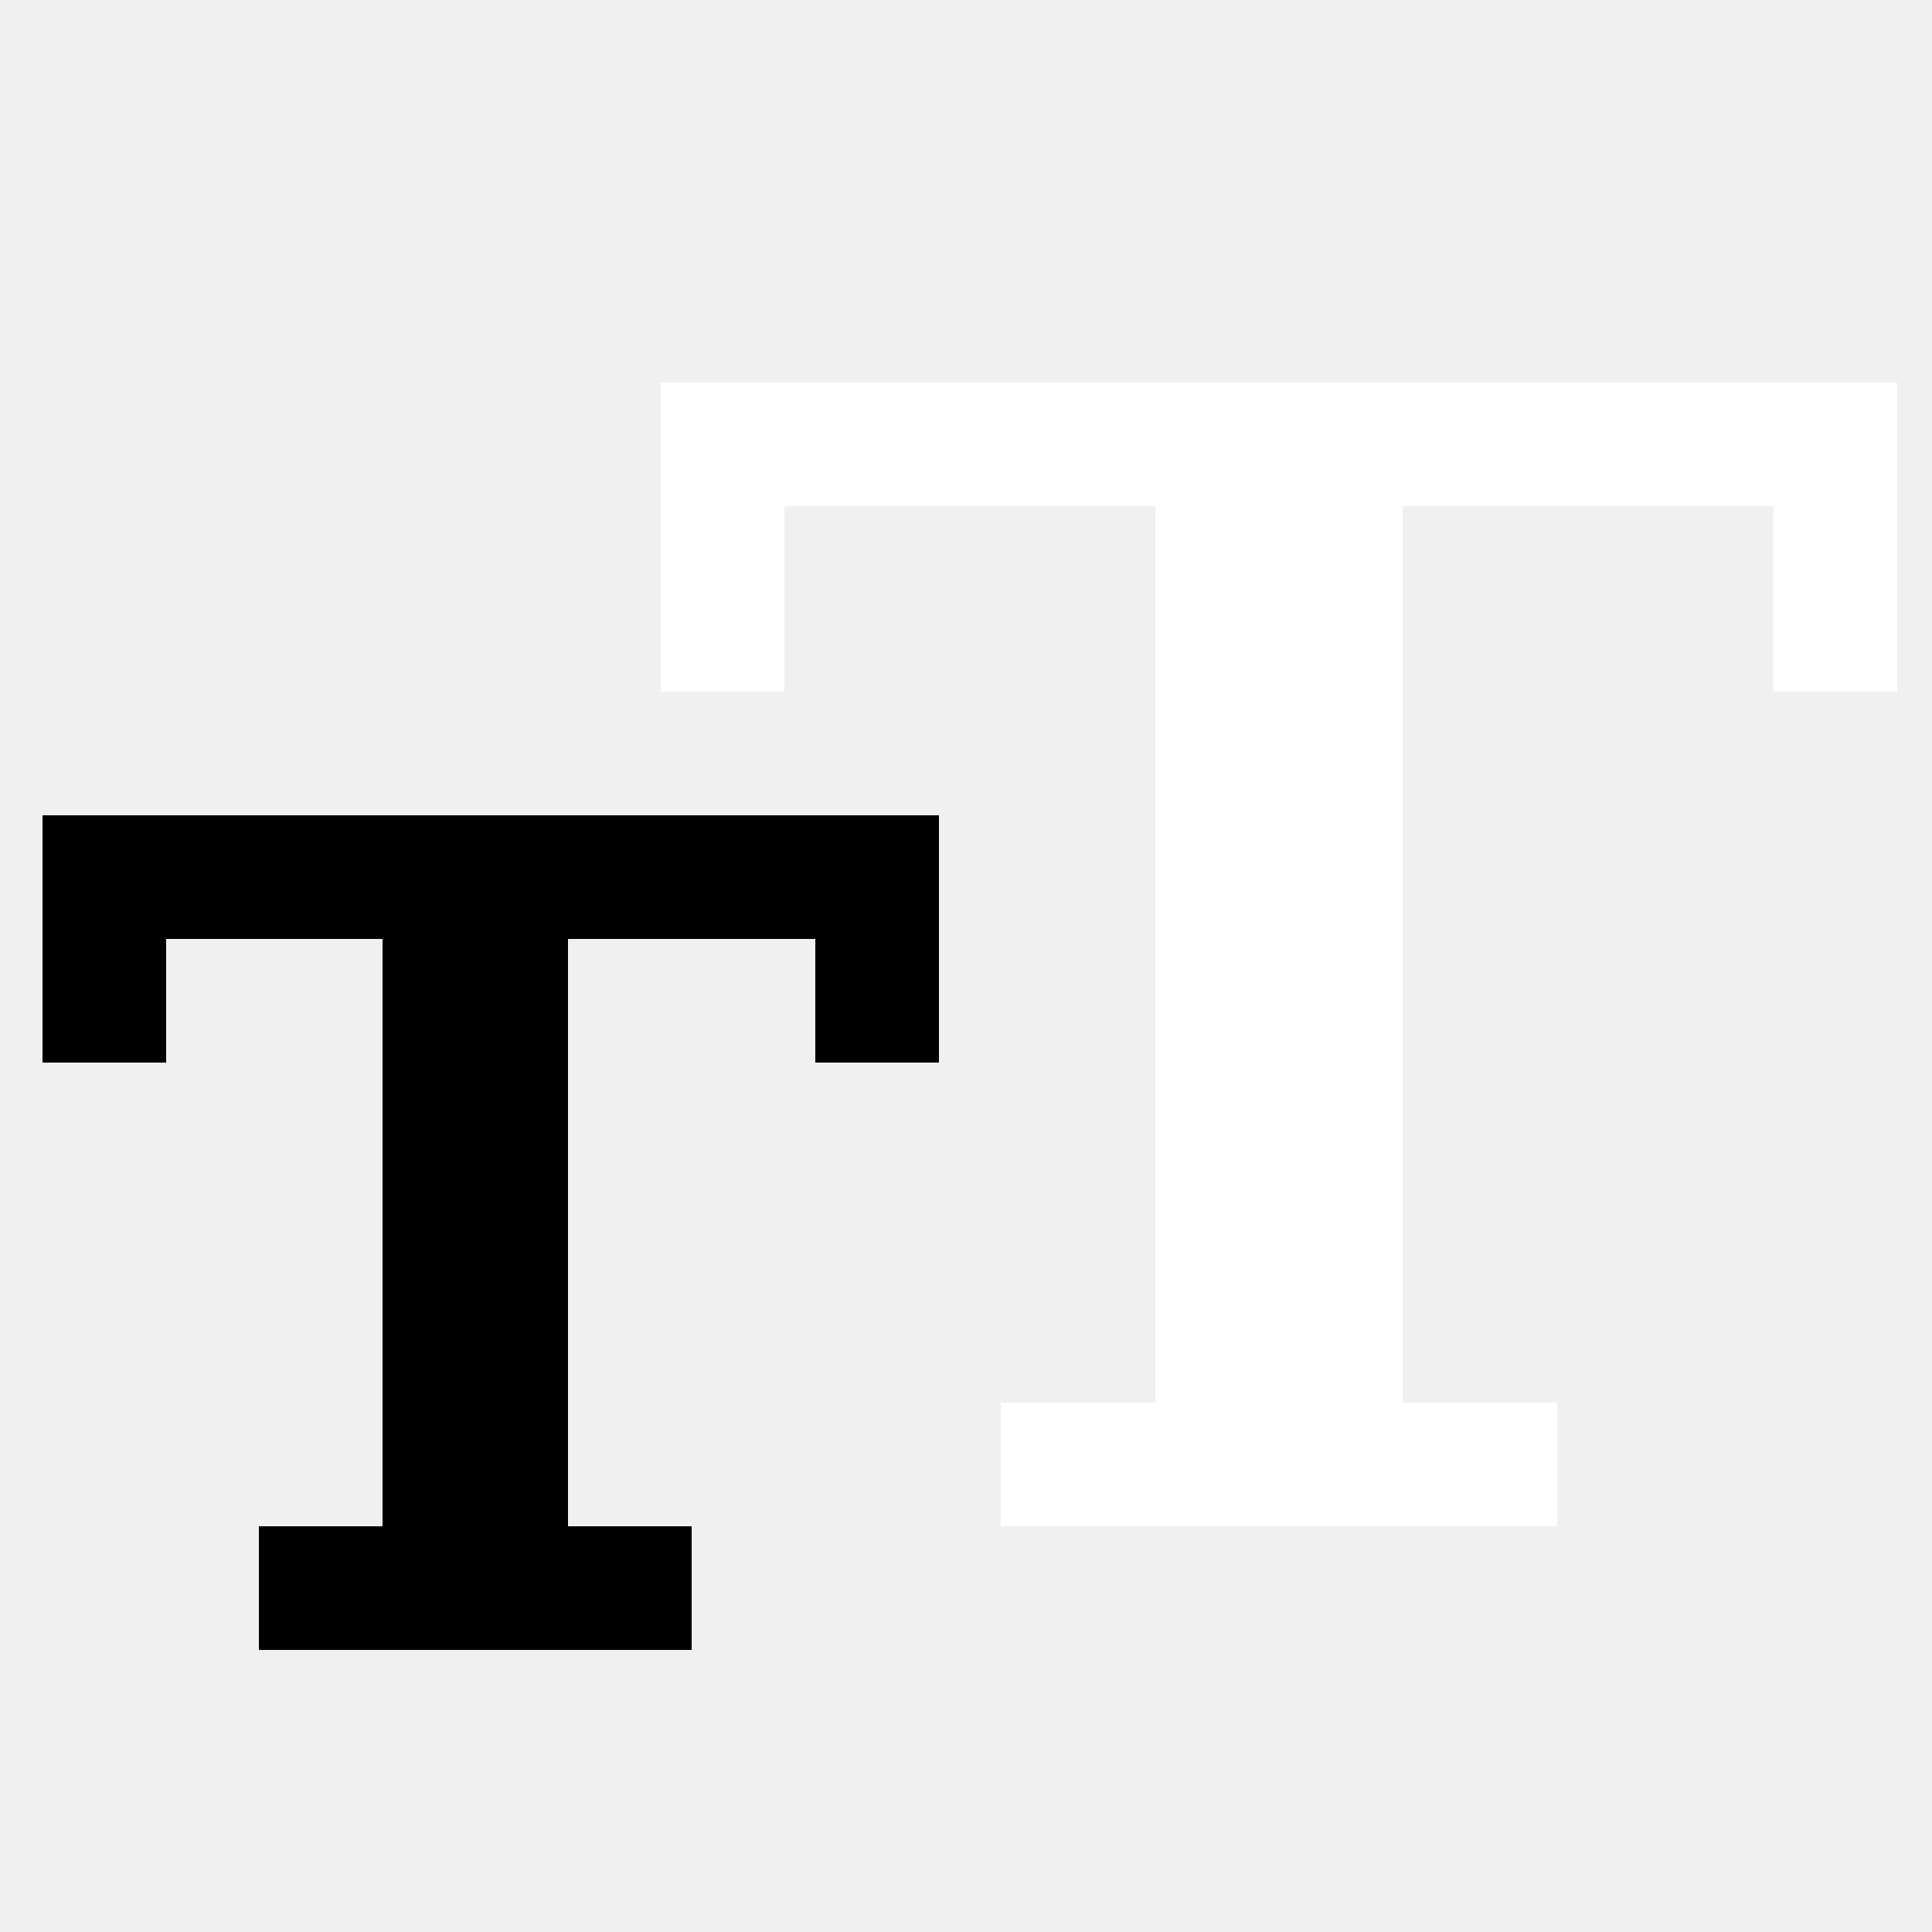
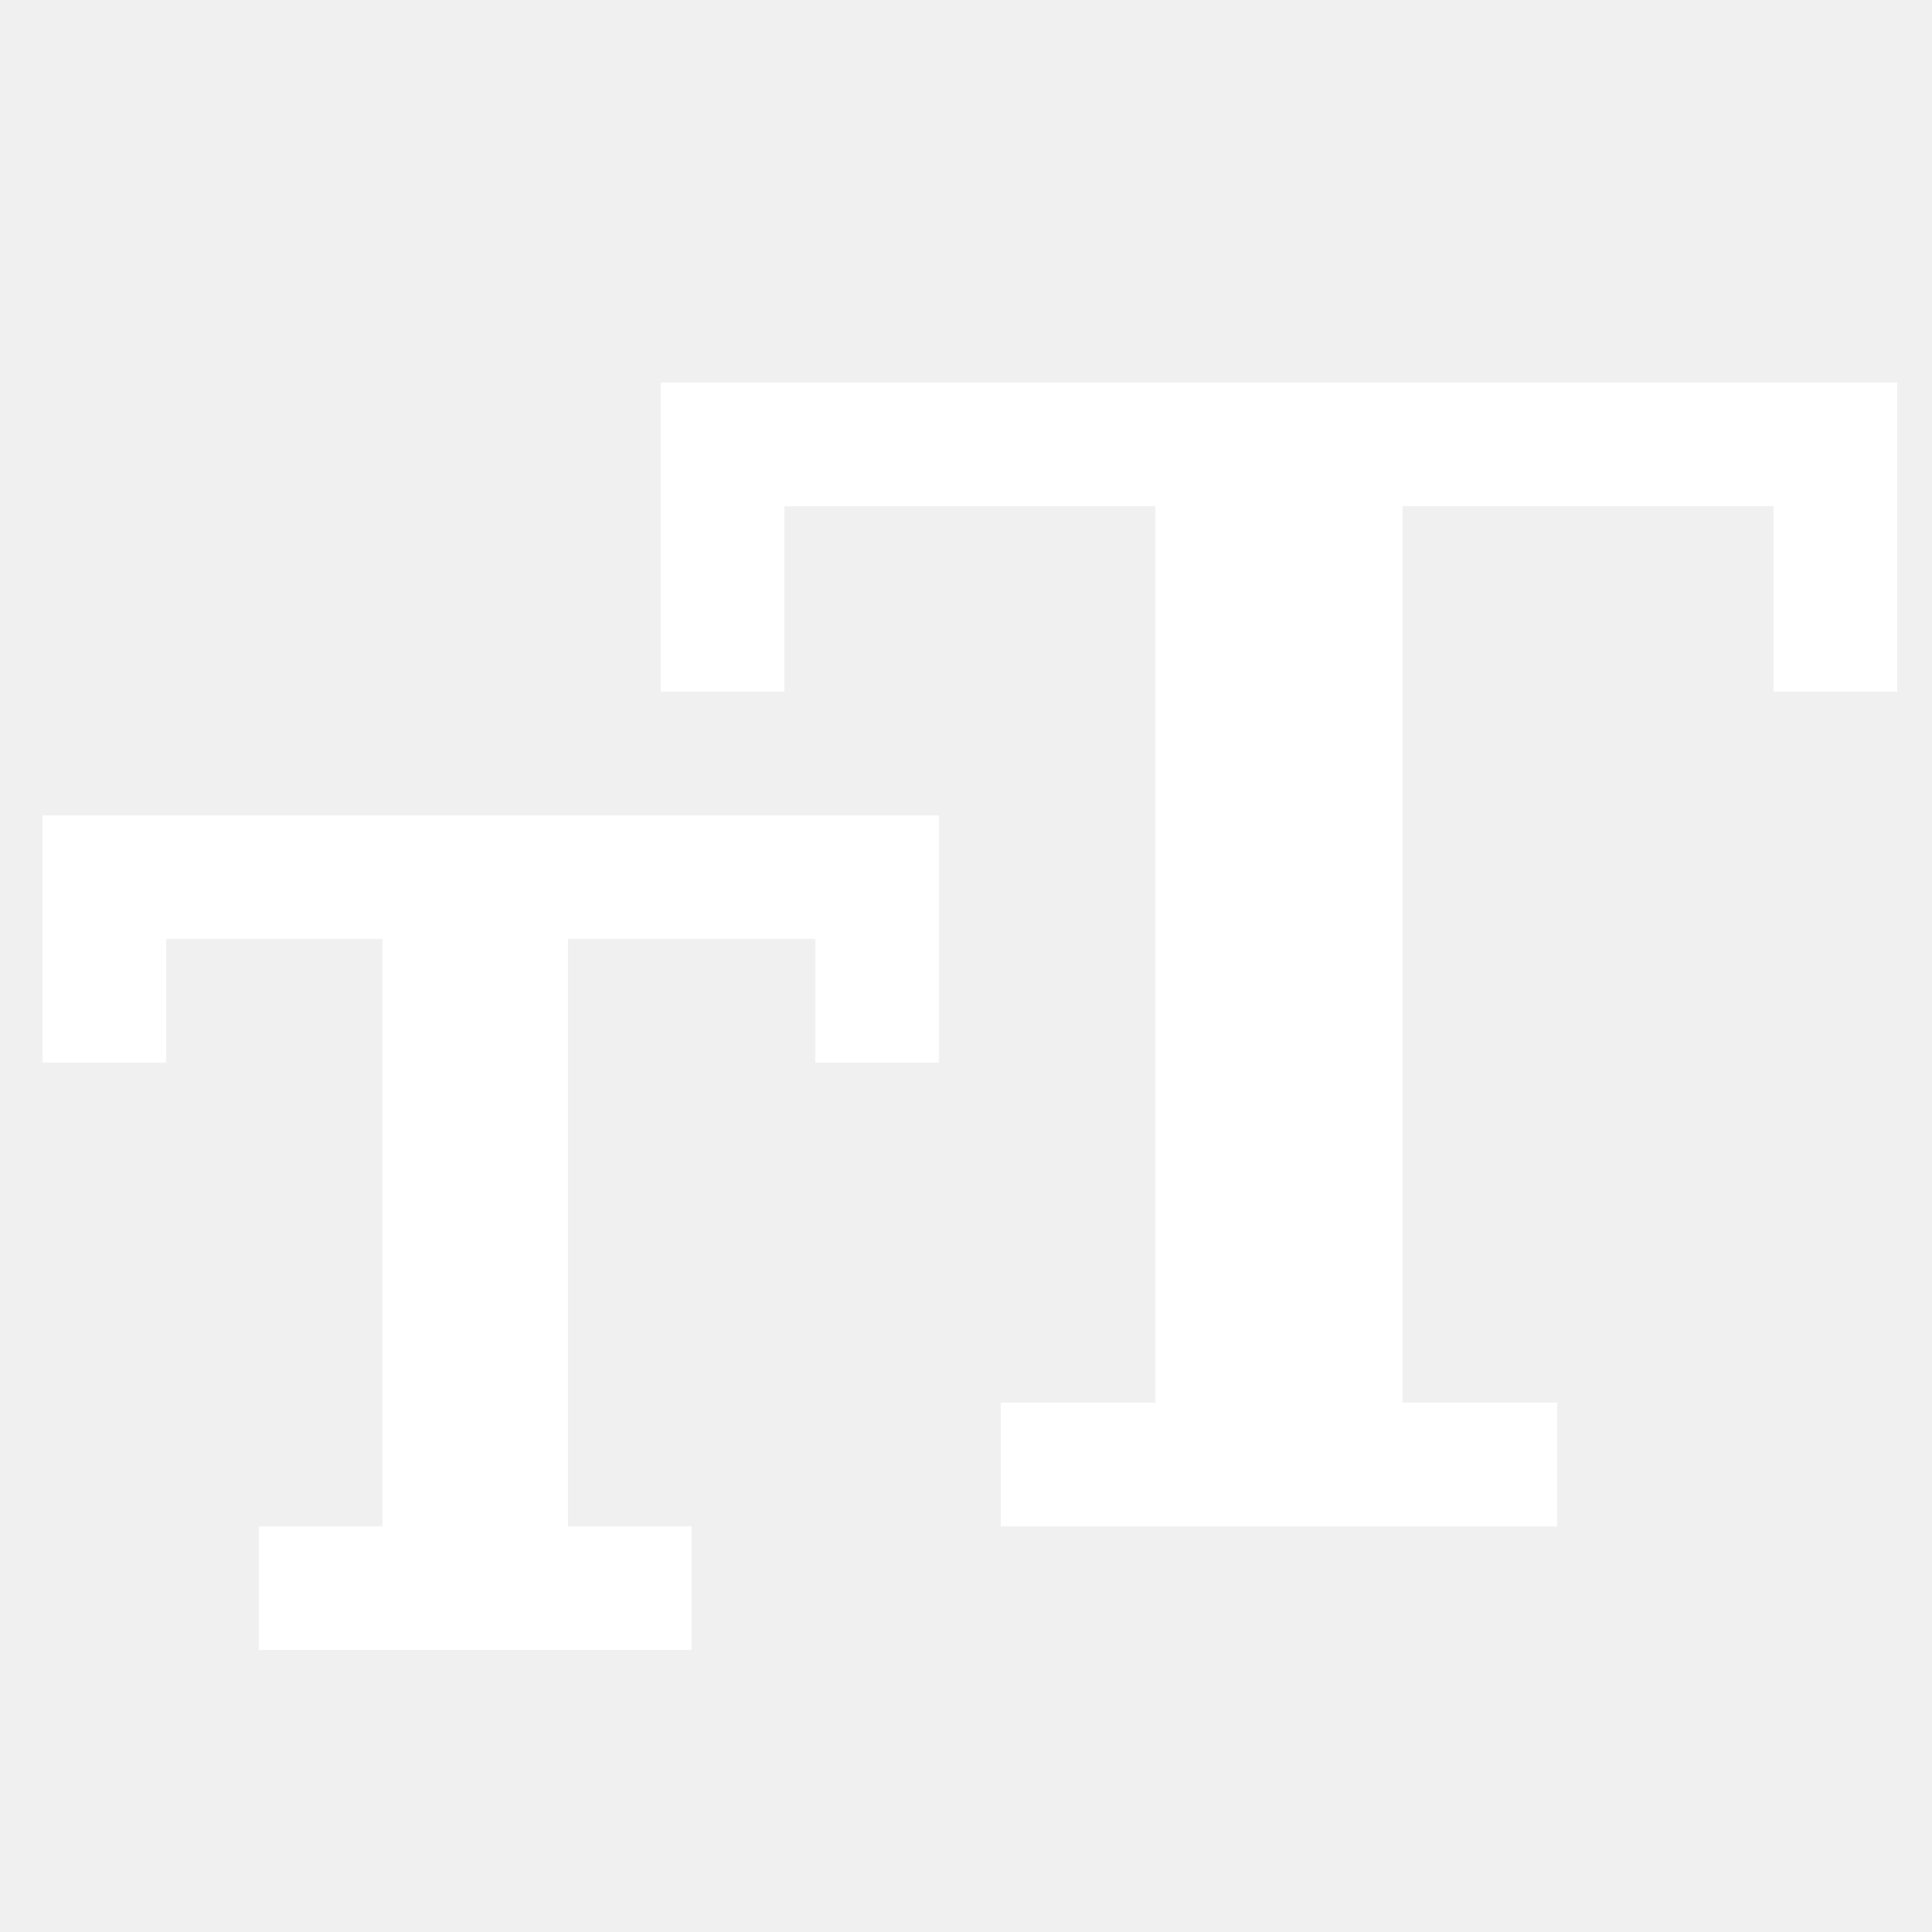
<svg xmlns="http://www.w3.org/2000/svg" viewBox="5 5 500 500">
  <polygon fill="#fff" points="176 184 208 184 208 136 304 136 304 368 264 368 264 400 408 400 408 368 368 368 368 136 464 136 464 184 496 184 496 104 176 104 176 184" />
-   <polygon fill="#000" points="16 280 48 280 48 248 104 248 104 400 72 400 72 432 184 432 184 400 152 400 152 248 216 248 216 280 248 280 248 216 16 216 16 280" />
+   <polygon fill="#FFF" points="16 280 48 280 48 248 104 248 104 400 72 400 72 432 184 432 184 400 152 400 152 248 216 248 216 280 248 280 248 216 16 216 16 280" />
</svg>
